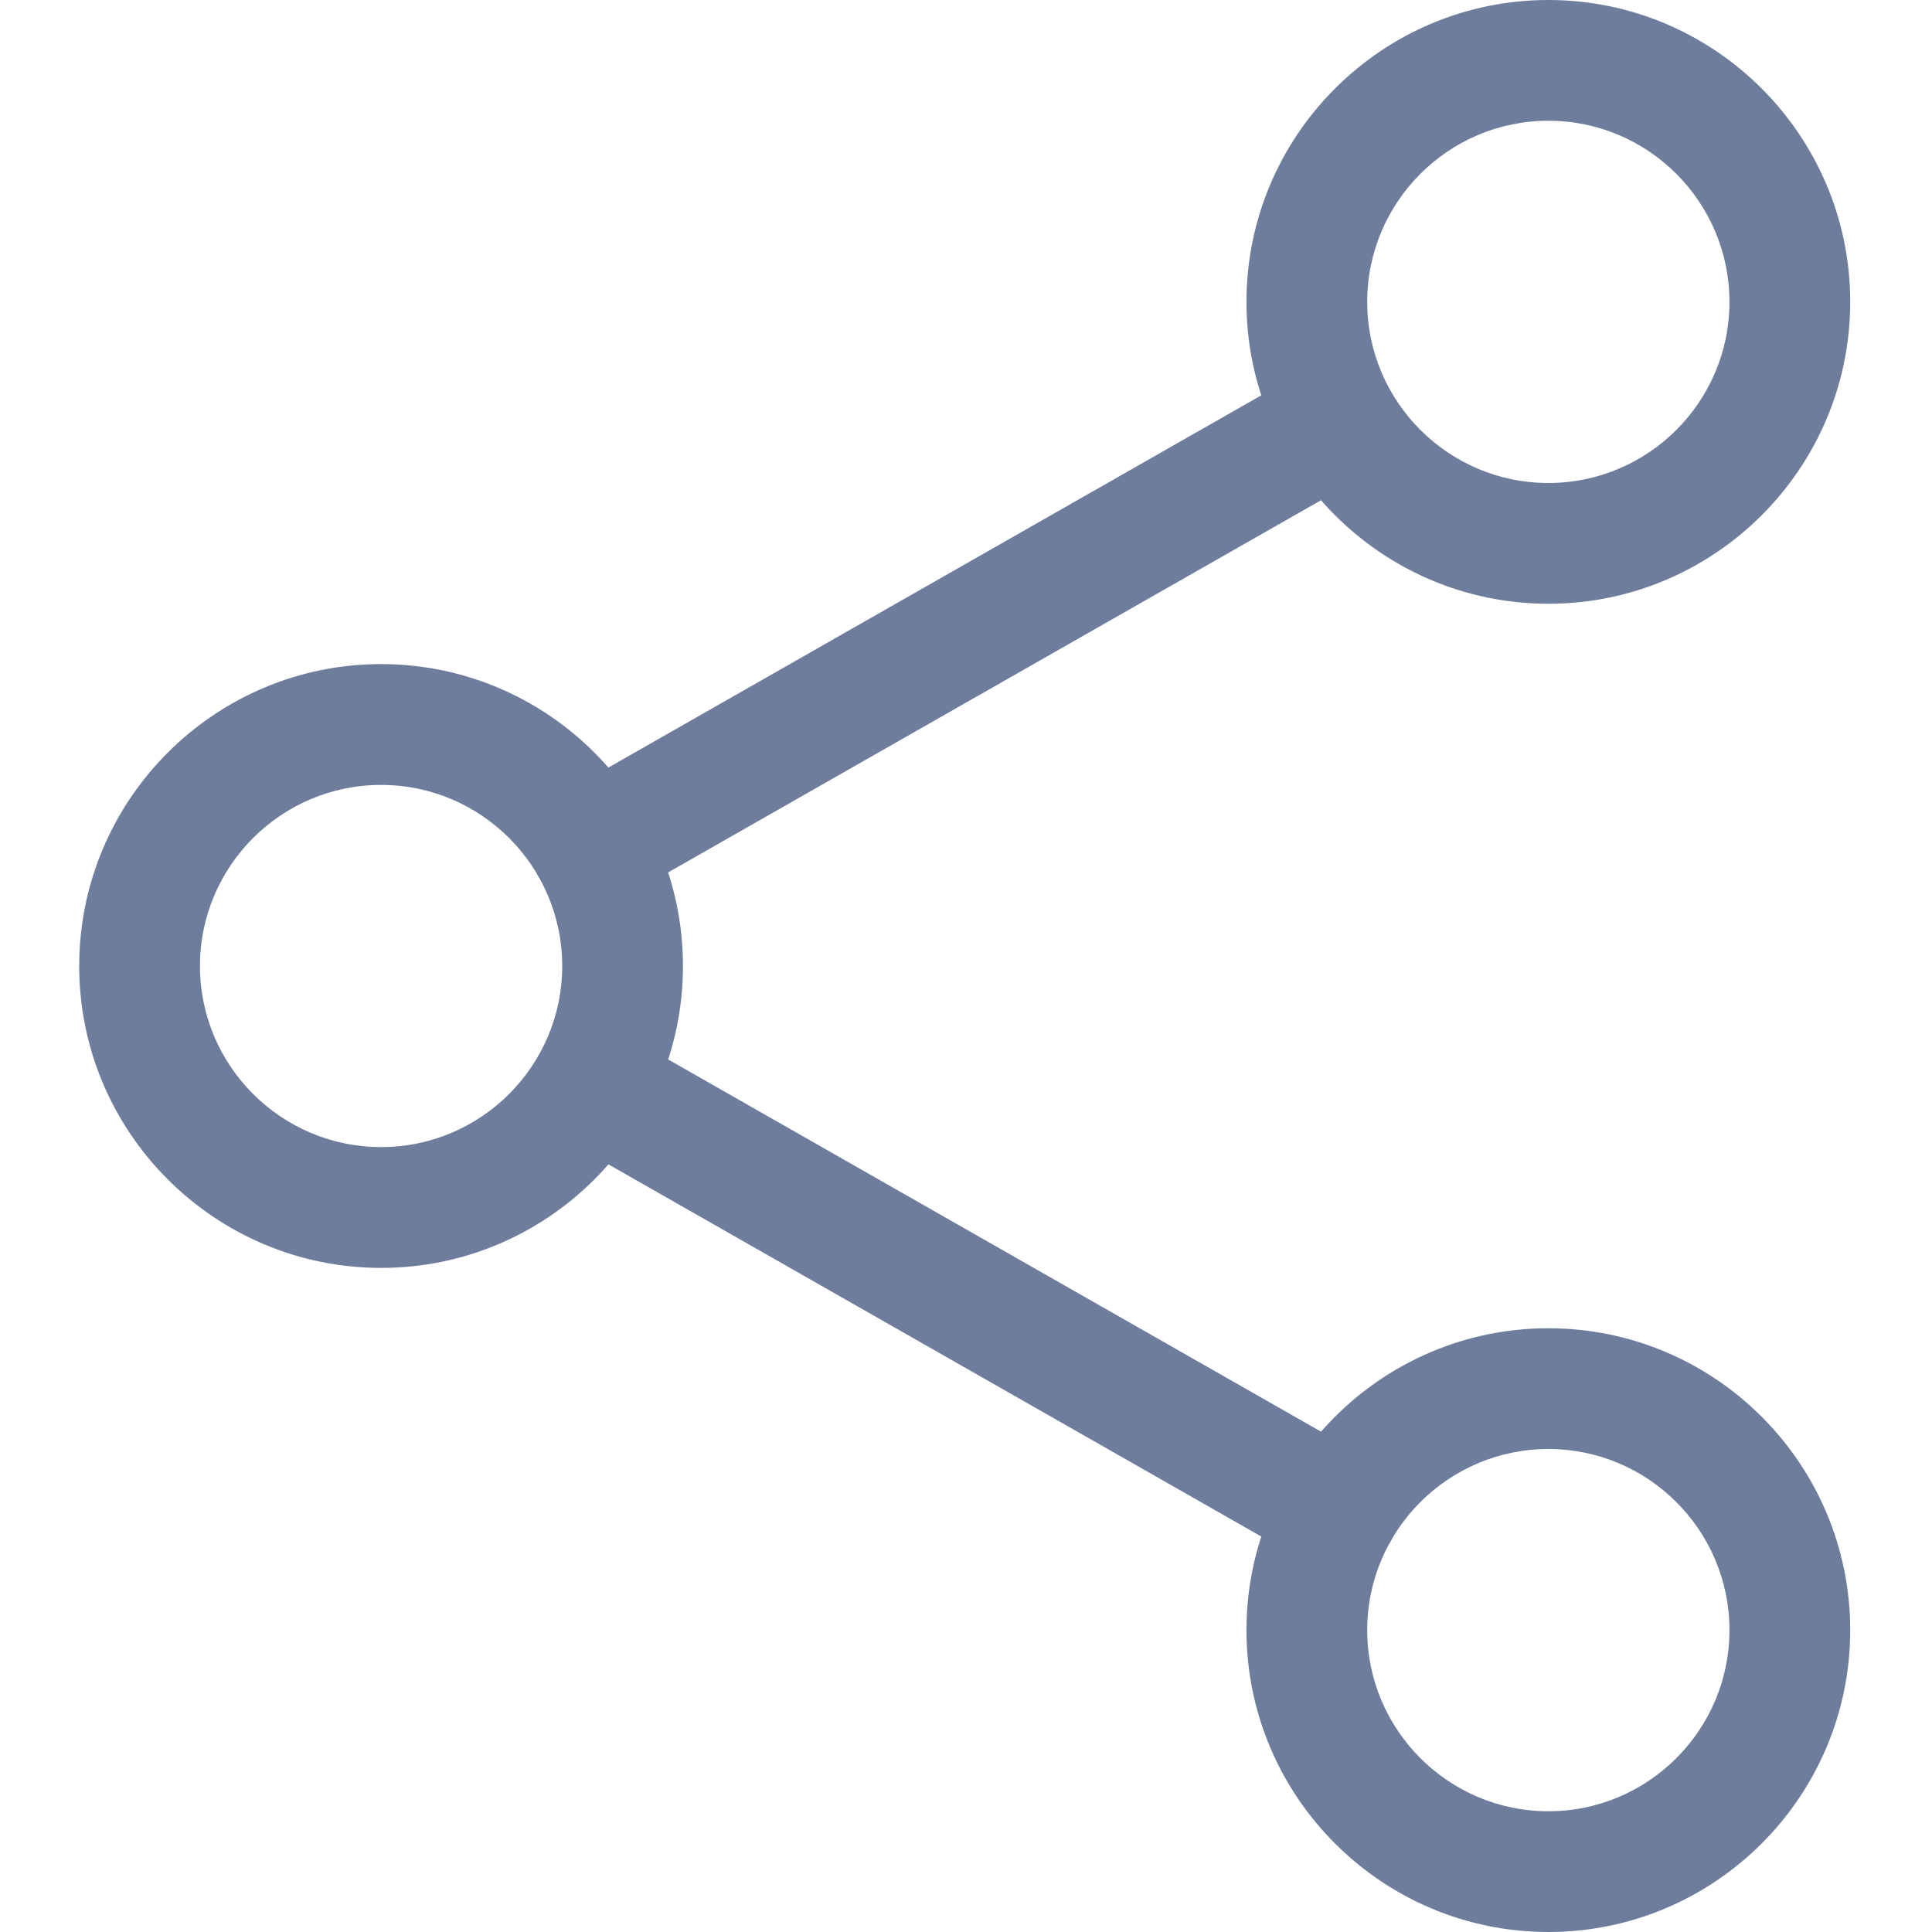
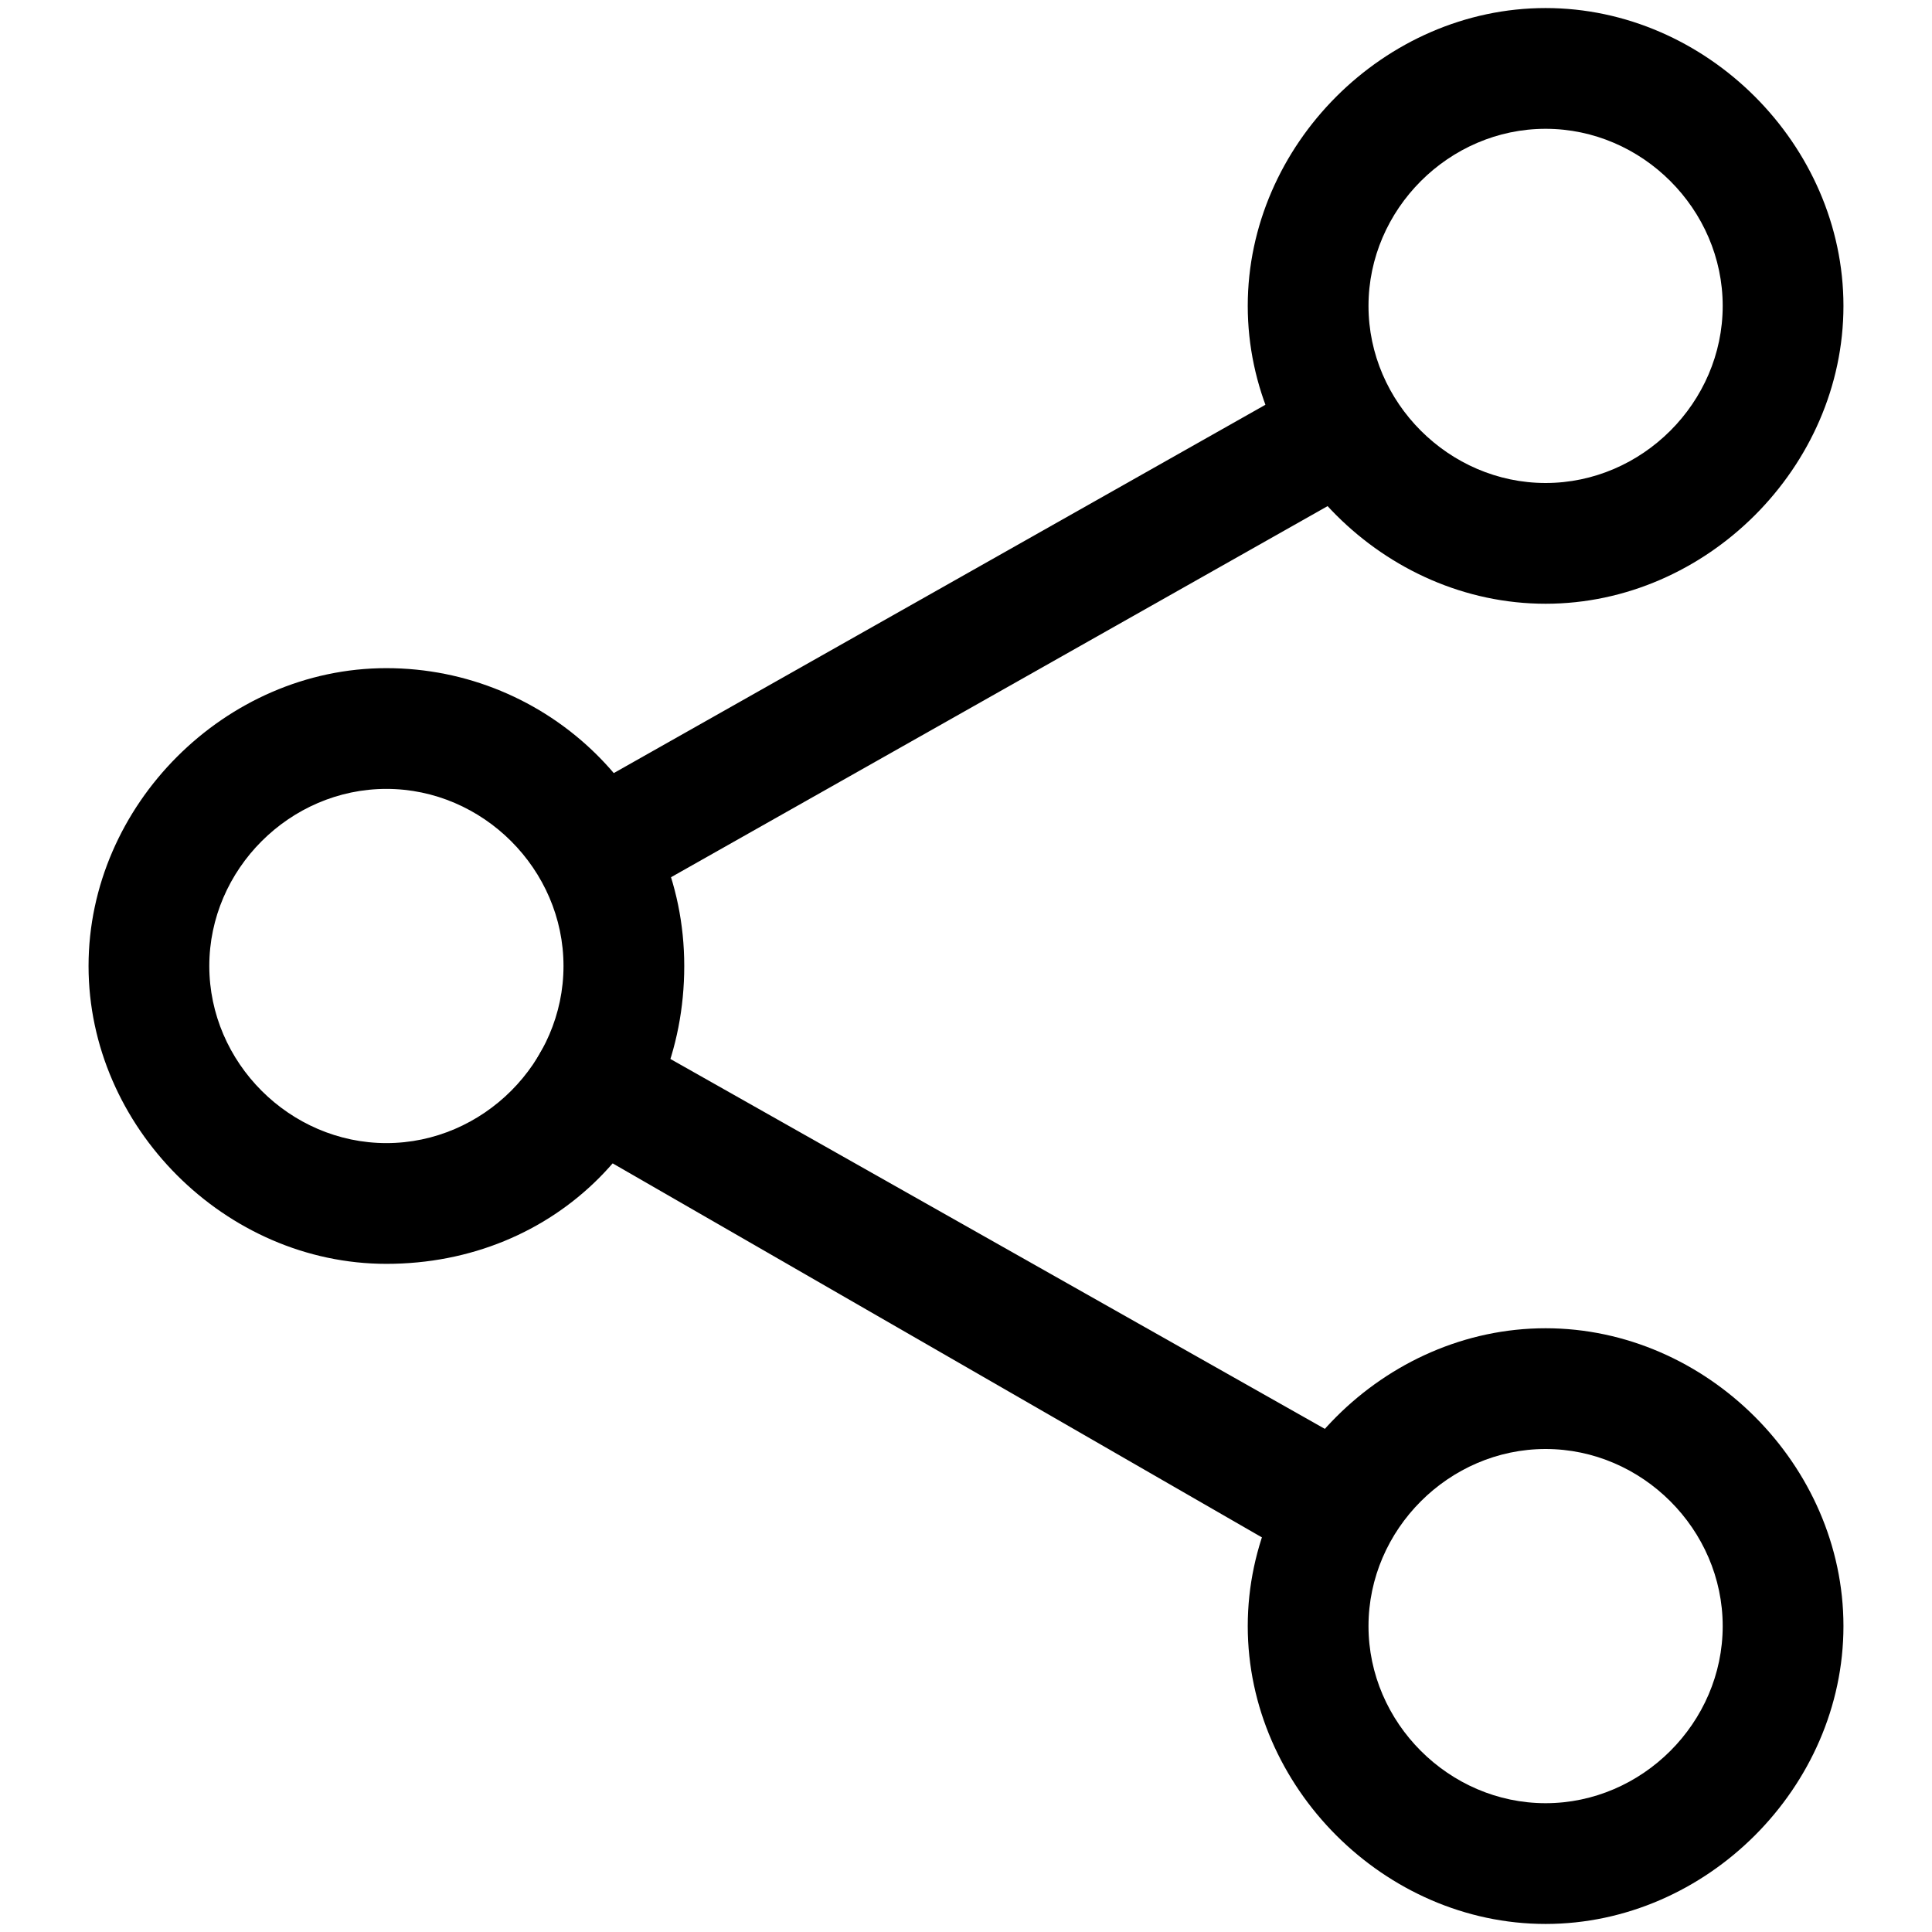
- <svg xmlns="http://www.w3.org/2000/svg" width="30" height="30" viewBox="0 0 30 30" fill="none">
-   <path d="M24.043 9.375C21.459 9.375 19.355 7.272 19.355 4.688C19.355 2.103 21.459 0 24.043 0C26.627 0 28.73 2.103 28.73 4.688C28.73 7.272 26.627 9.375 24.043 9.375ZM24.043 1.875C22.493 1.875 21.23 3.136 21.23 4.688C21.23 6.239 22.493 7.5 24.043 7.5C25.593 7.5 26.855 6.239 26.855 4.688C26.855 3.136 25.593 1.875 24.043 1.875Z" fill="#6F7D9D" />
-   <path d="M24.043 30C21.459 30 19.355 27.898 19.355 25.312C19.355 22.727 21.459 20.625 24.043 20.625C26.627 20.625 28.73 22.727 28.73 25.312C28.73 27.898 26.627 30 24.043 30ZM24.043 22.5C22.493 22.5 21.23 23.761 21.23 25.312C21.23 26.864 22.493 28.125 24.043 28.125C25.593 28.125 26.855 26.864 26.855 25.312C26.855 23.761 25.593 22.5 24.043 22.5Z" fill="#6F7D9D" />
-   <path d="M5.918 19.688C3.334 19.688 1.23 17.585 1.23 15C1.23 12.415 3.334 10.312 5.918 10.312C8.502 10.312 10.605 12.415 10.605 15C10.605 17.585 8.502 19.688 5.918 19.688ZM5.918 12.188C4.368 12.188 3.105 13.449 3.105 15C3.105 16.551 4.368 17.812 5.918 17.812C7.468 17.812 8.73 16.551 8.73 15C8.73 13.449 7.468 12.188 5.918 12.188Z" fill="#6F7D9D" />
-   <path d="M9.18 14.087C8.854 14.087 8.537 13.917 8.365 13.614C8.109 13.165 8.265 12.592 8.715 12.336L20.314 5.723C20.763 5.465 21.337 5.622 21.592 6.073C21.848 6.523 21.692 7.096 21.242 7.352L9.643 13.964C9.497 14.047 9.338 14.087 9.18 14.087Z" fill="#6F7D9D" />
-   <path d="M20.781 24.401C20.623 24.401 20.464 24.361 20.318 24.277L8.719 17.665C8.269 17.409 8.113 16.836 8.369 16.386C8.624 15.935 9.197 15.779 9.647 16.036L21.245 22.648C21.695 22.905 21.852 23.477 21.596 23.927C21.423 24.231 21.106 24.401 20.781 24.401Z" fill="#6F7D9D" />
+ <svg xmlns="http://www.w3.org/2000/svg" viewBox="0 0 24 24">
+   <g>
+     <path d="M19.2,7.5c-2,0-3.7-1.7-3.7-3.7s1.7-3.7,3.7-3.7c2,0,3.7,1.7,3.7,3.7S21.2,7.5,19.2,7.5z M19.2,1.6c-1.2,0-2.2,1-2.2,2.2s1,2.2,2.2,2.2c1.2,0,2.2-1,2.2-2.2S20.4,1.6,19.2,1.6z" />
+     <path d="M19.2,23.9c-2,0-3.7-1.7-3.7-3.7s1.7-3.7,3.7-3.7c2,0,3.7,1.7,3.7,3.7S21.2,23.9,19.2,23.9z M19.2,18C18,18,17,19,17,20.2c0,1.2,1,2.2,2.2,2.2c1.2,0,2.2-1,2.2-2.2C21.4,19,20.4,18,19.2,18z" />
+     <path d="M4.8,15.7c-2,0-3.7-1.7-3.7-3.7s1.7-3.7,3.7-3.7S8.5,9.9,8.5,12S6.9,15.7,4.8,15.7z M4.8,9.8c-1.2,0-2.2,1-2.2,2.2s1,2.2,2.2,2.2S7,13.2,7,12S6,9.8,4.8,9.8z" />
+     <path d="M7.4,11.3c-0.3,0-0.5-0.1-0.6-0.4c-0.2-0.4-0.1-0.8,0.3-1l9.2-5.2c0.4-0.2,0.8-0.1,1,0.3c0.2,0.4,0.1,0.8-0.3,1l-9.2,5.2C7.6,11.2,7.5,11.3,7.4,11.3z" />
+     <path d="M16.6,19.5c-0.1,0-0.3,0-0.4-0.1L7,14.1c-0.4-0.2-0.5-0.7-0.3-1c0.2-0.4,0.7-0.5,1-0.3l9.2,5.2c0.4,0.2,0.5,0.7,0.3,1C17.1,19.3,16.9,19.5,16.6,19.5z" />
+   </g>
</svg>
